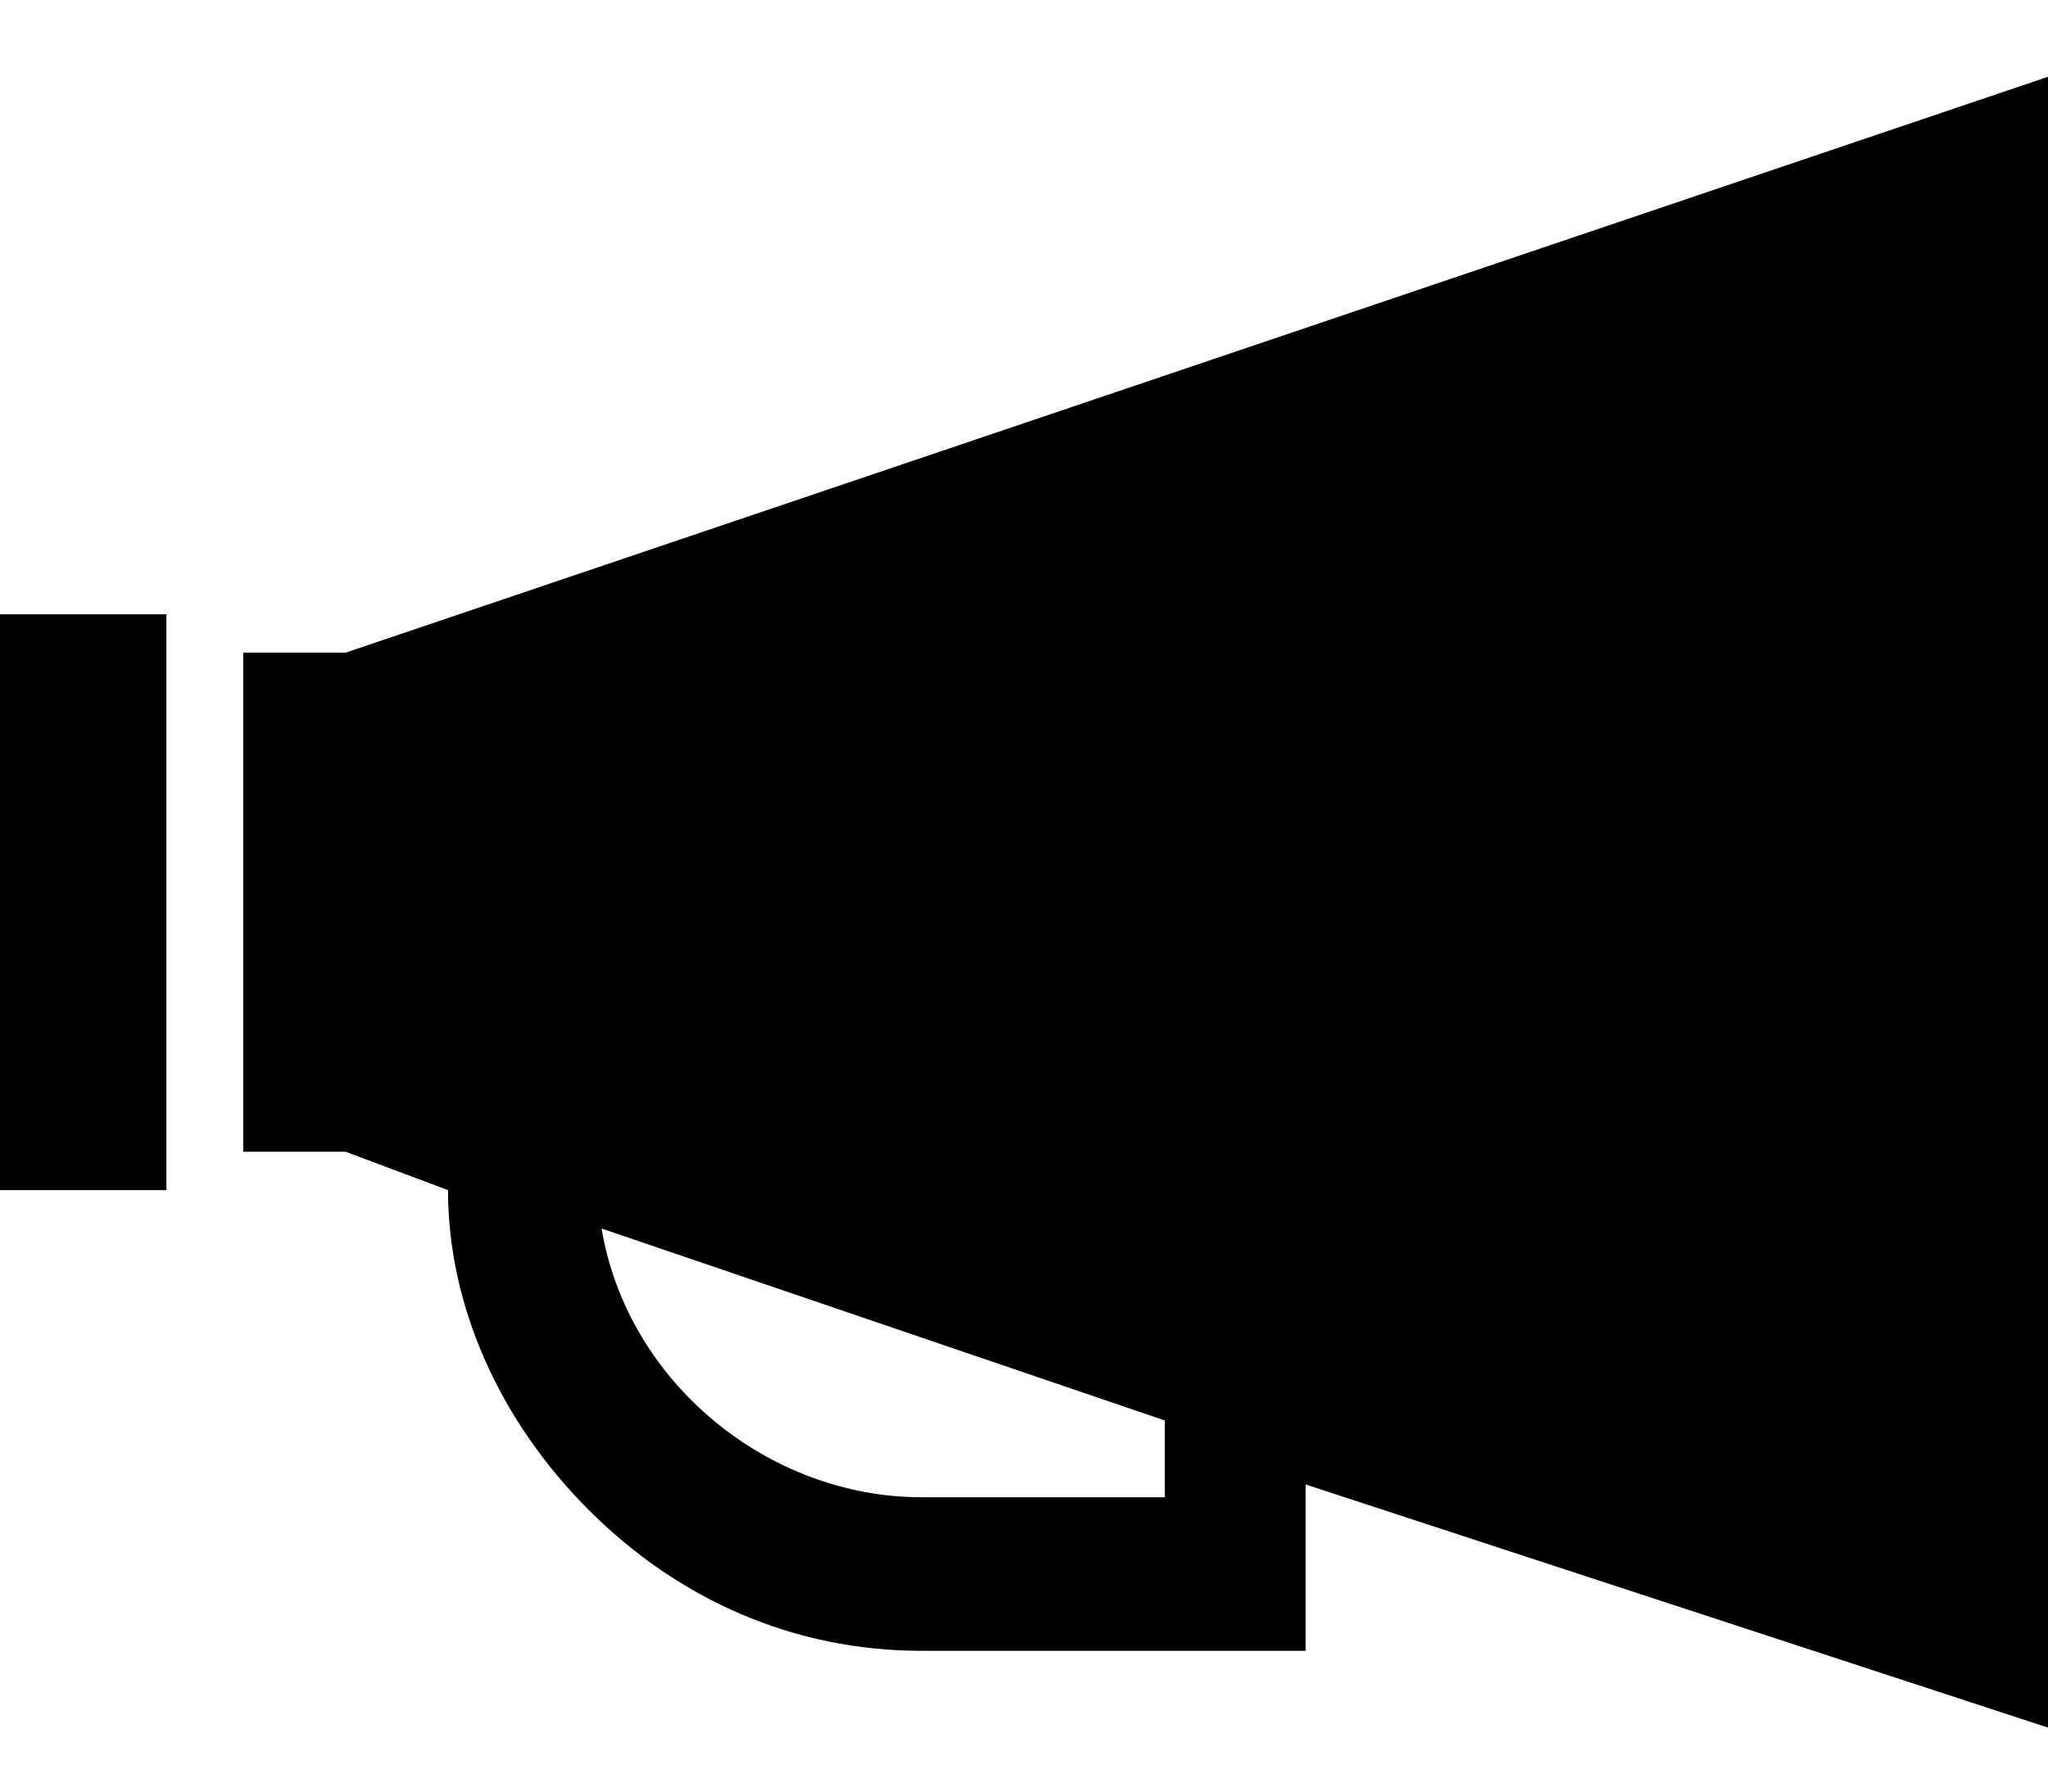
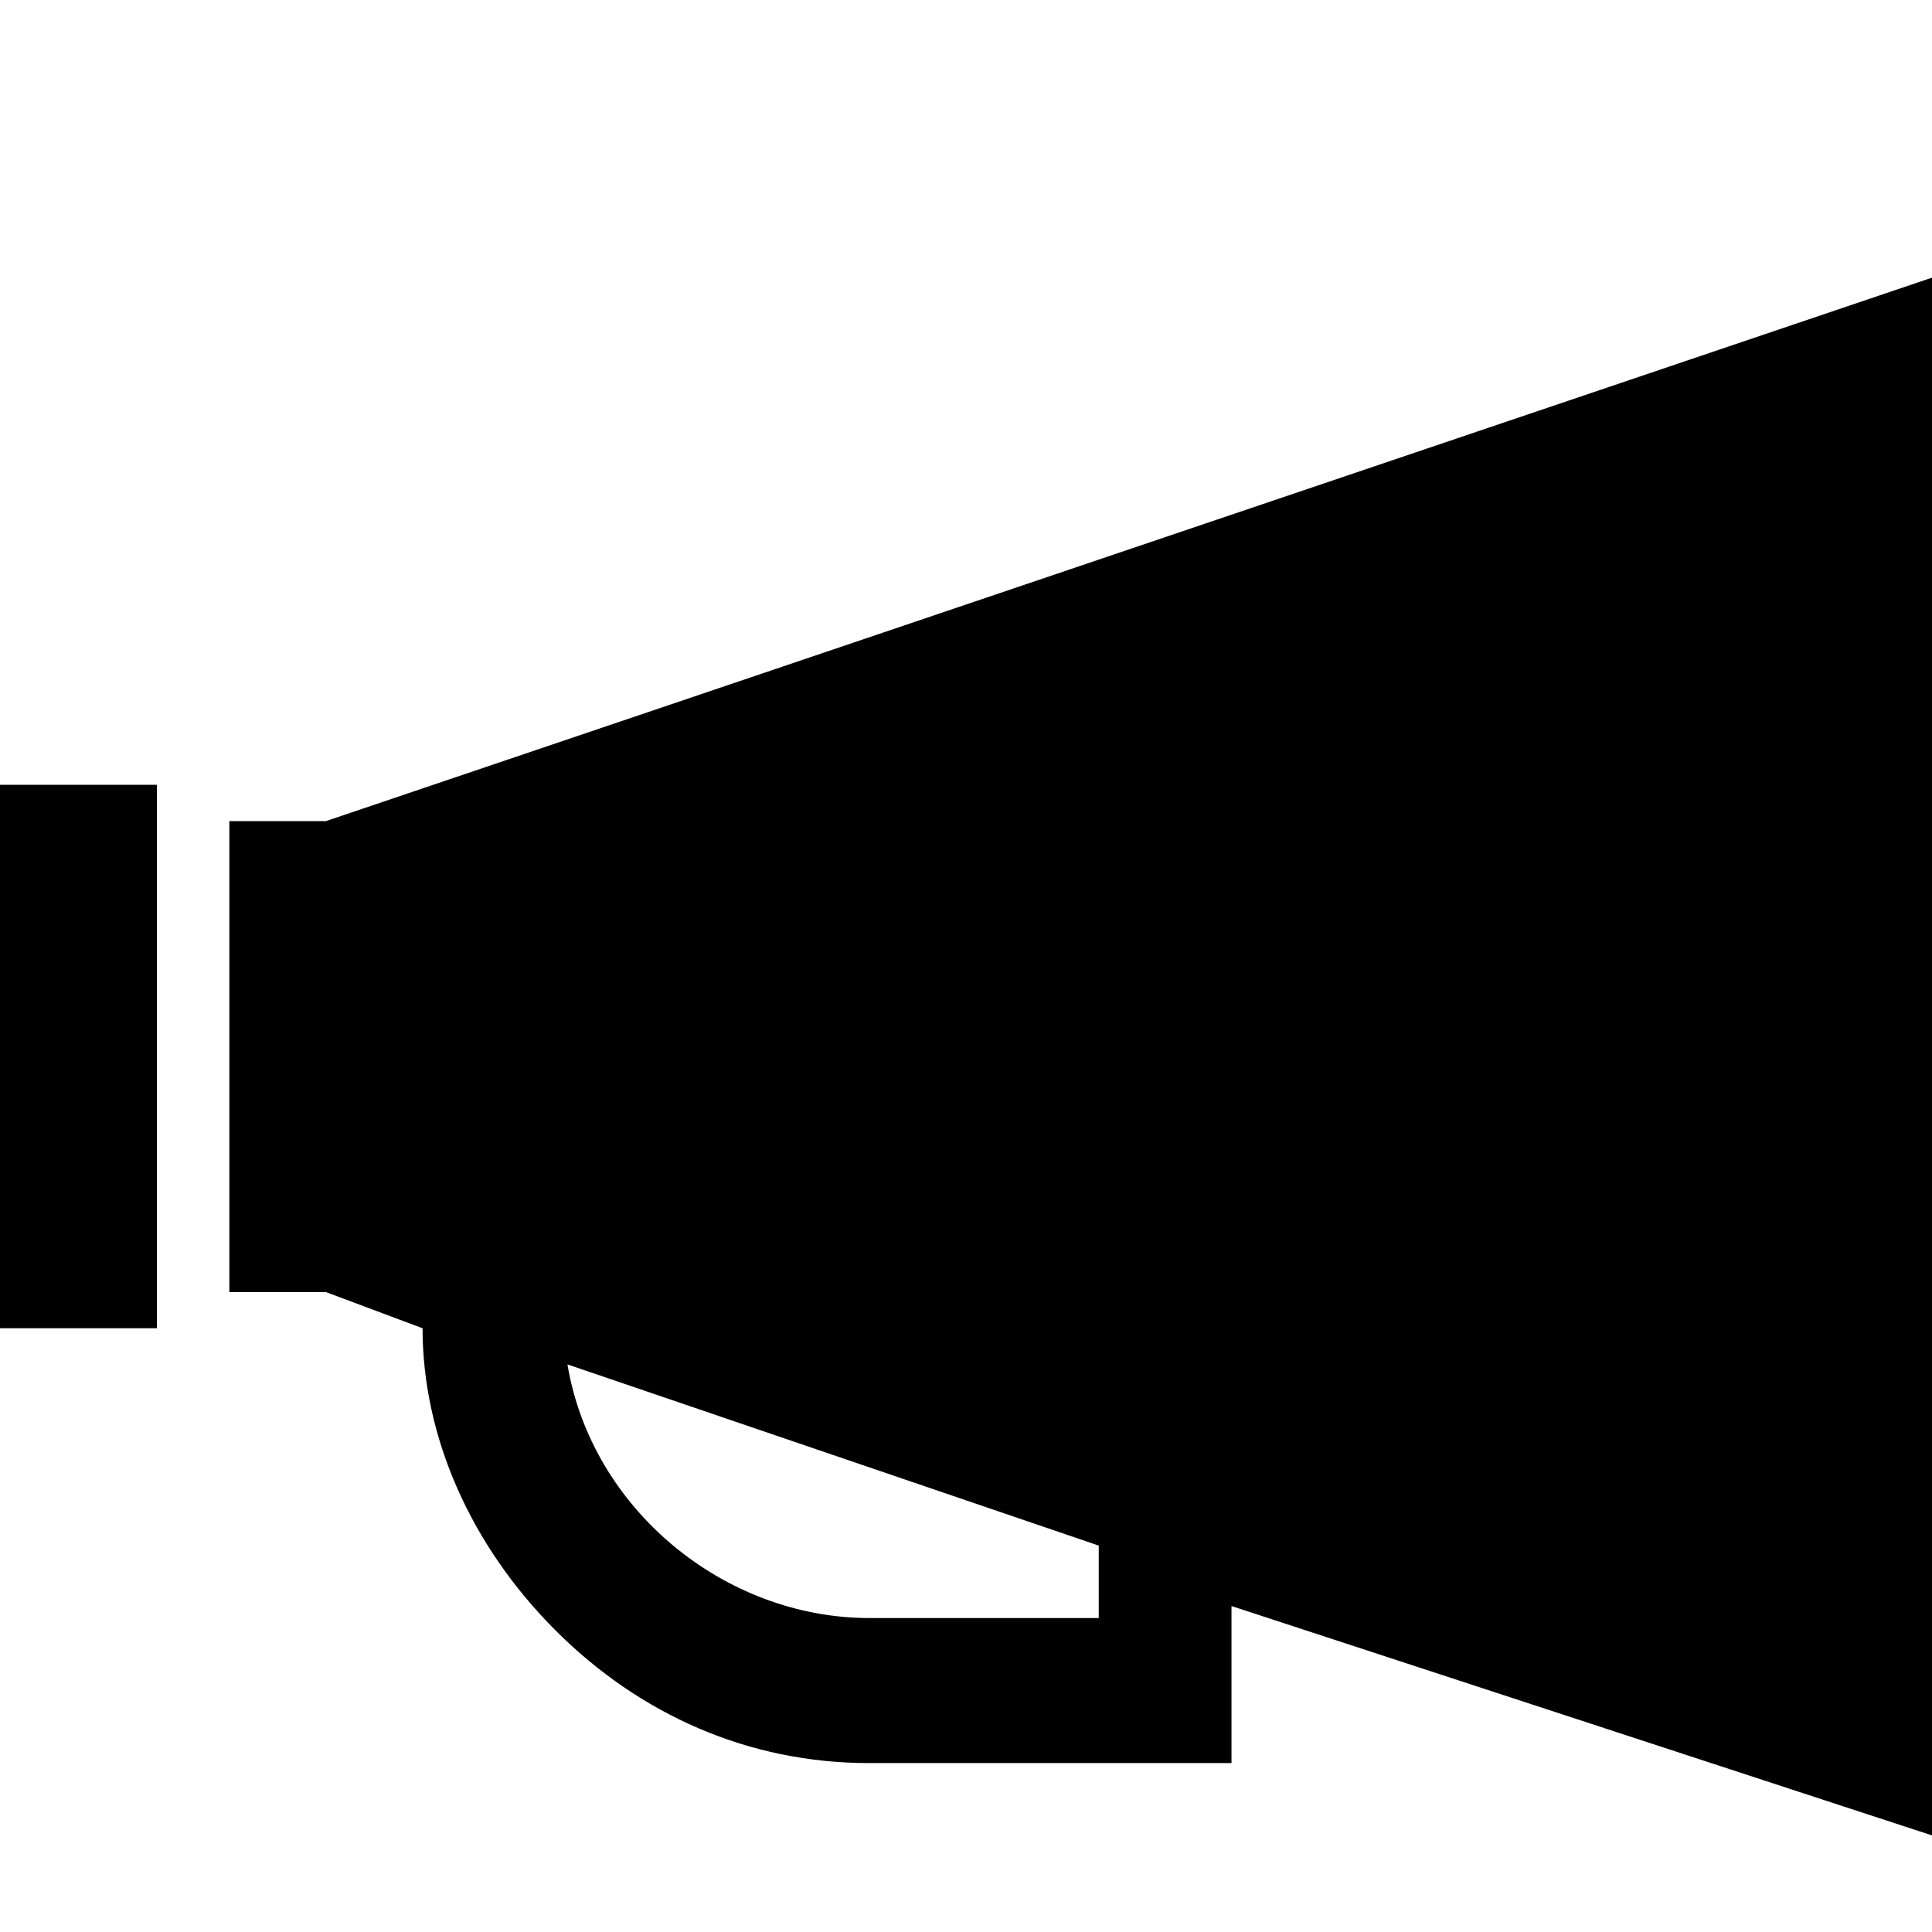
- <svg xmlns="http://www.w3.org/2000/svg" version="1.1" id="publish" x="0px" y="0px" viewBox="917.2 -0.2 16 14" style="enable-background:new 917.2 -0.2 16 14;" xml:space="preserve">
-   <path d="M919.1,4.9v3.9h0.8l0.8,0.3c0,0.9,0.4,1.8,1.1,2.5c0.7,0.7,1.6,1.1,2.6,1.1h3v-1.3l5.8,1.9V6.8V0.4l-13.3,4.5H919.1z   M926.3,11.5h-1.9c-1.2,0-2.3-0.9-2.5-2.1l4.4,1.5V11.5L926.3,11.5z M917.2,9.1h1.3V8.8V4.9V4.6h-1.3V9.1z" />
+ <svg xmlns="http://www.w3.org/2000/svg" version="1.1" id="Layer_1" x="0px" y="0px" viewBox="0 0 14 14" style="enable-background:new 0 0 14 14;" xml:space="preserve">
+   <path d="M1.662,5.95v3.413h0.7L3.062,9.625c0,0.788,0.35,1.575,0.962,2.188  c0.613,0.613,1.4,0.963,2.275,0.963h2.625v-1.138L14,13.3V7.612V2.012  L2.362,5.95H1.662z M7.963,11.725H6.3c-1.05,0-2.013-0.788-2.188-1.838  l3.85,1.313V11.725L7.963,11.725z M0,9.625h1.137V9.362V5.95V5.687H0V9.625z" />
</svg>
